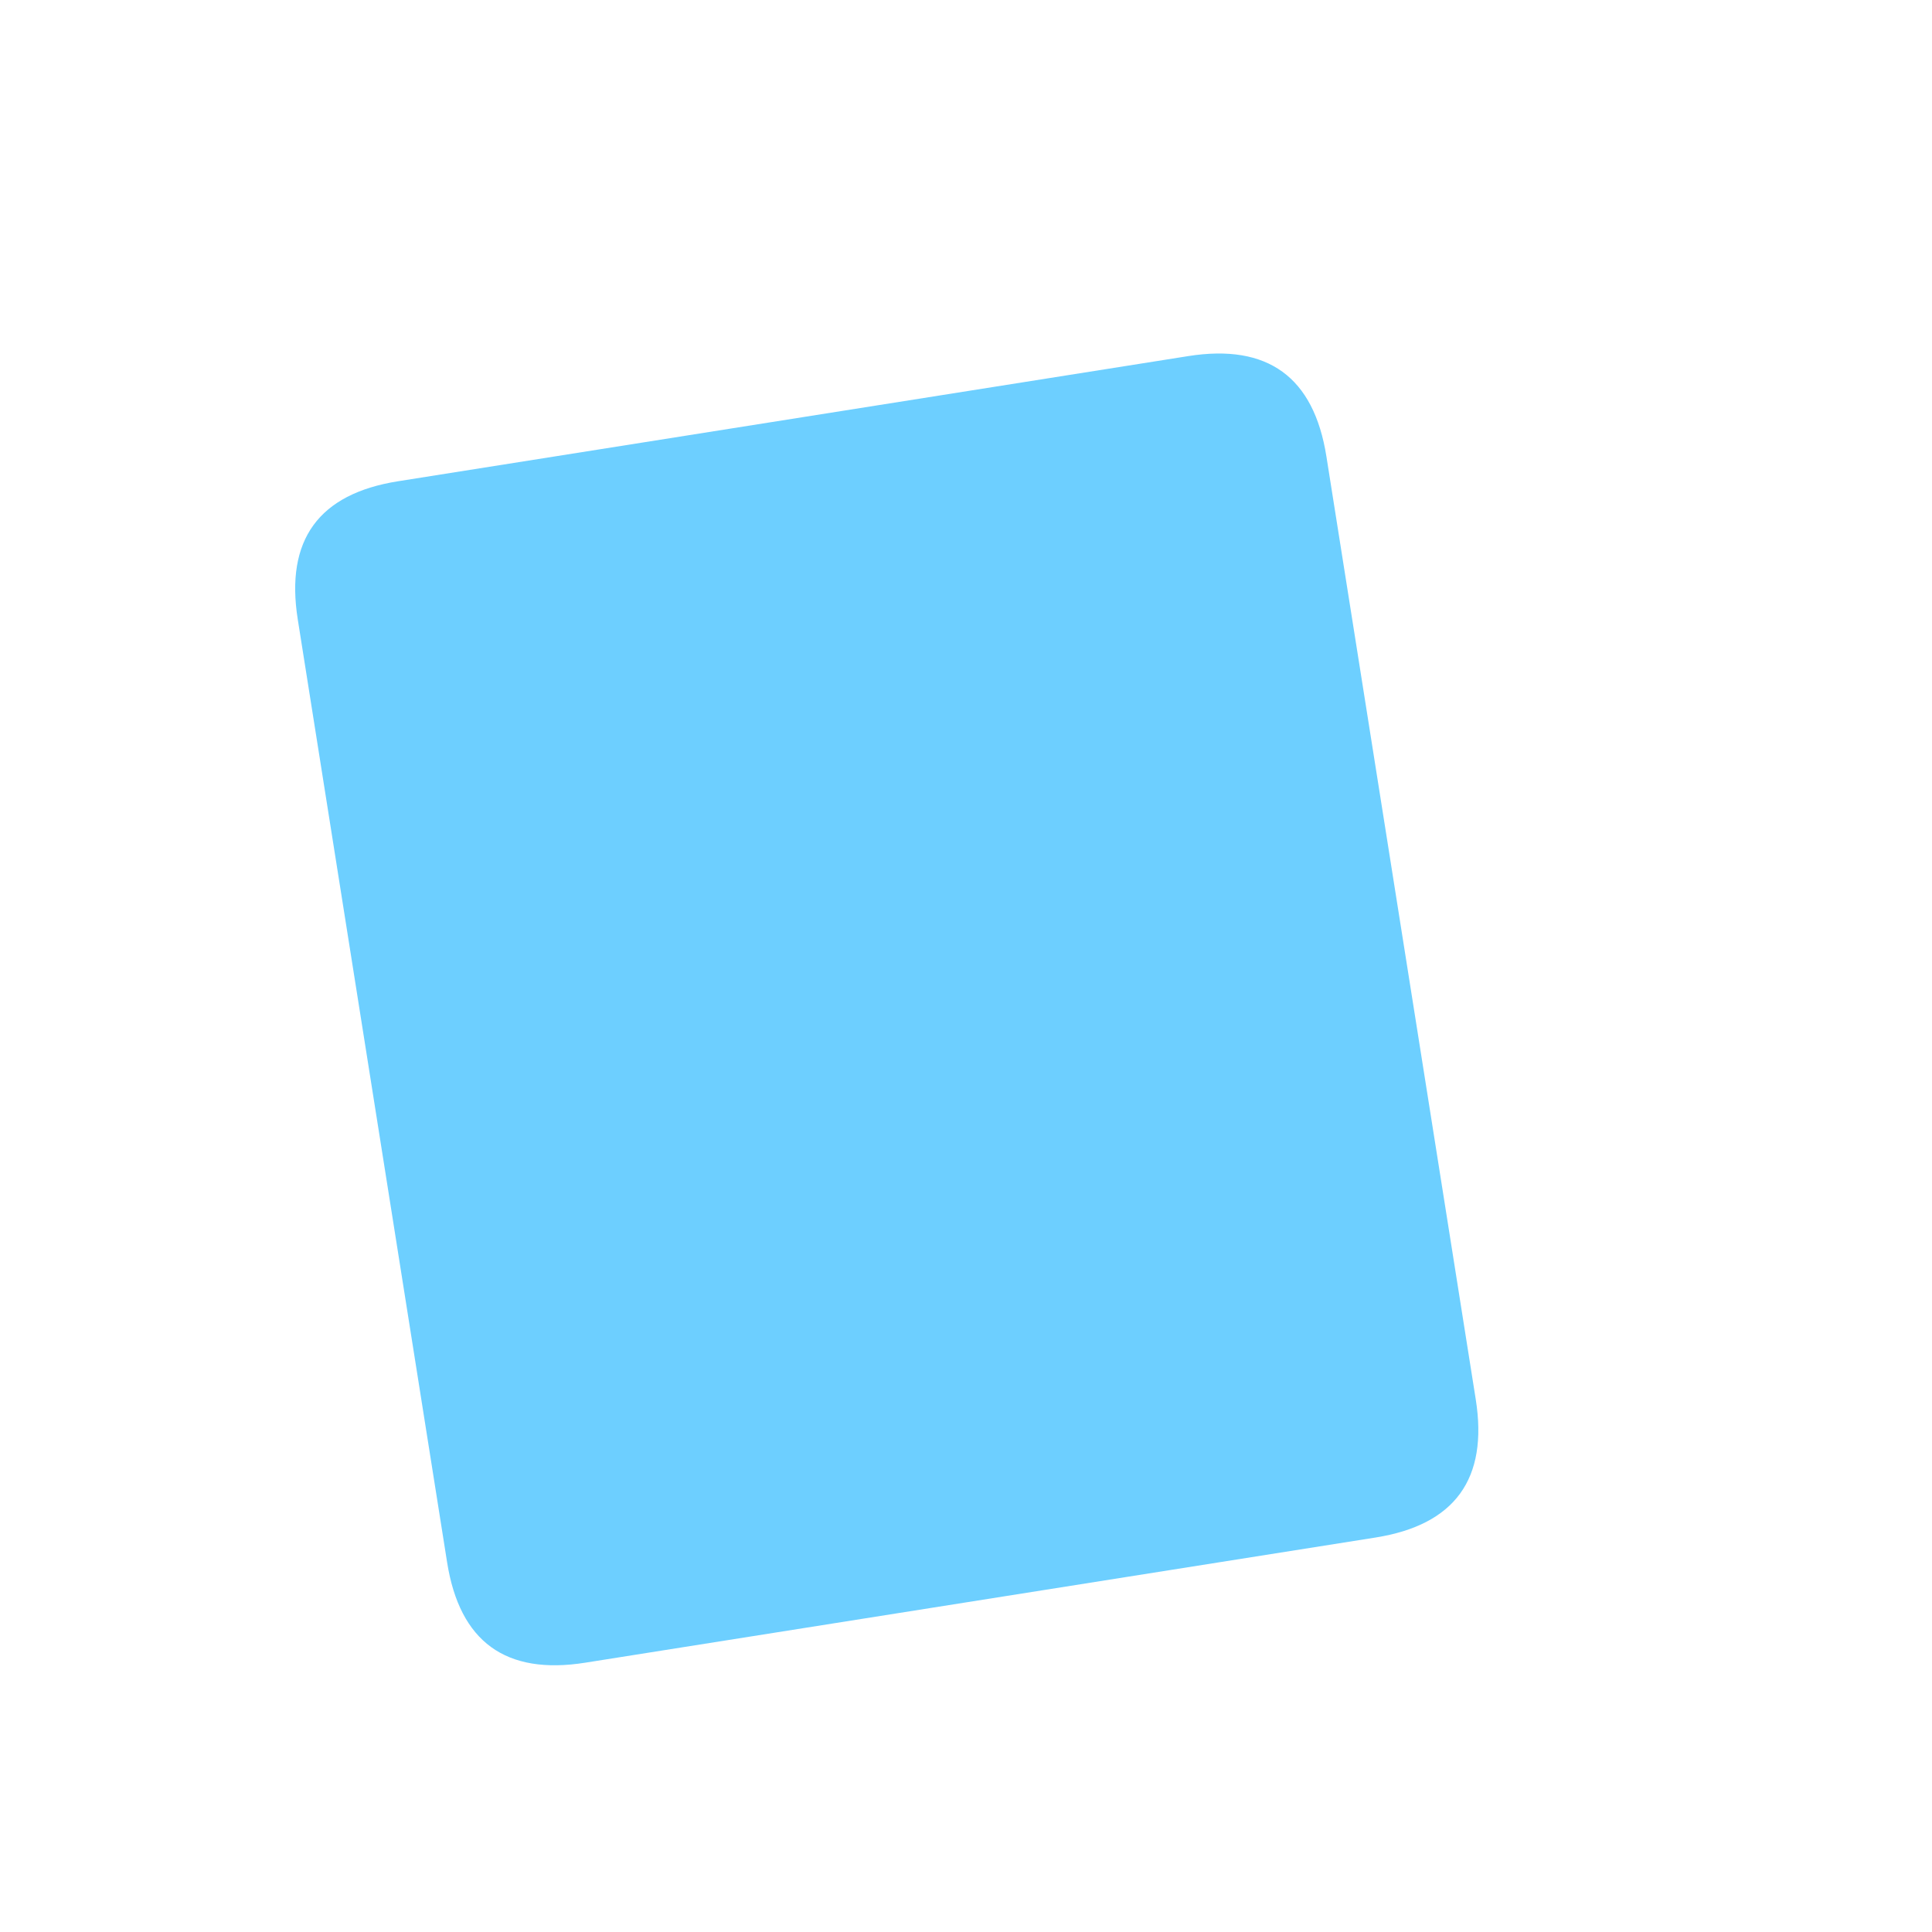
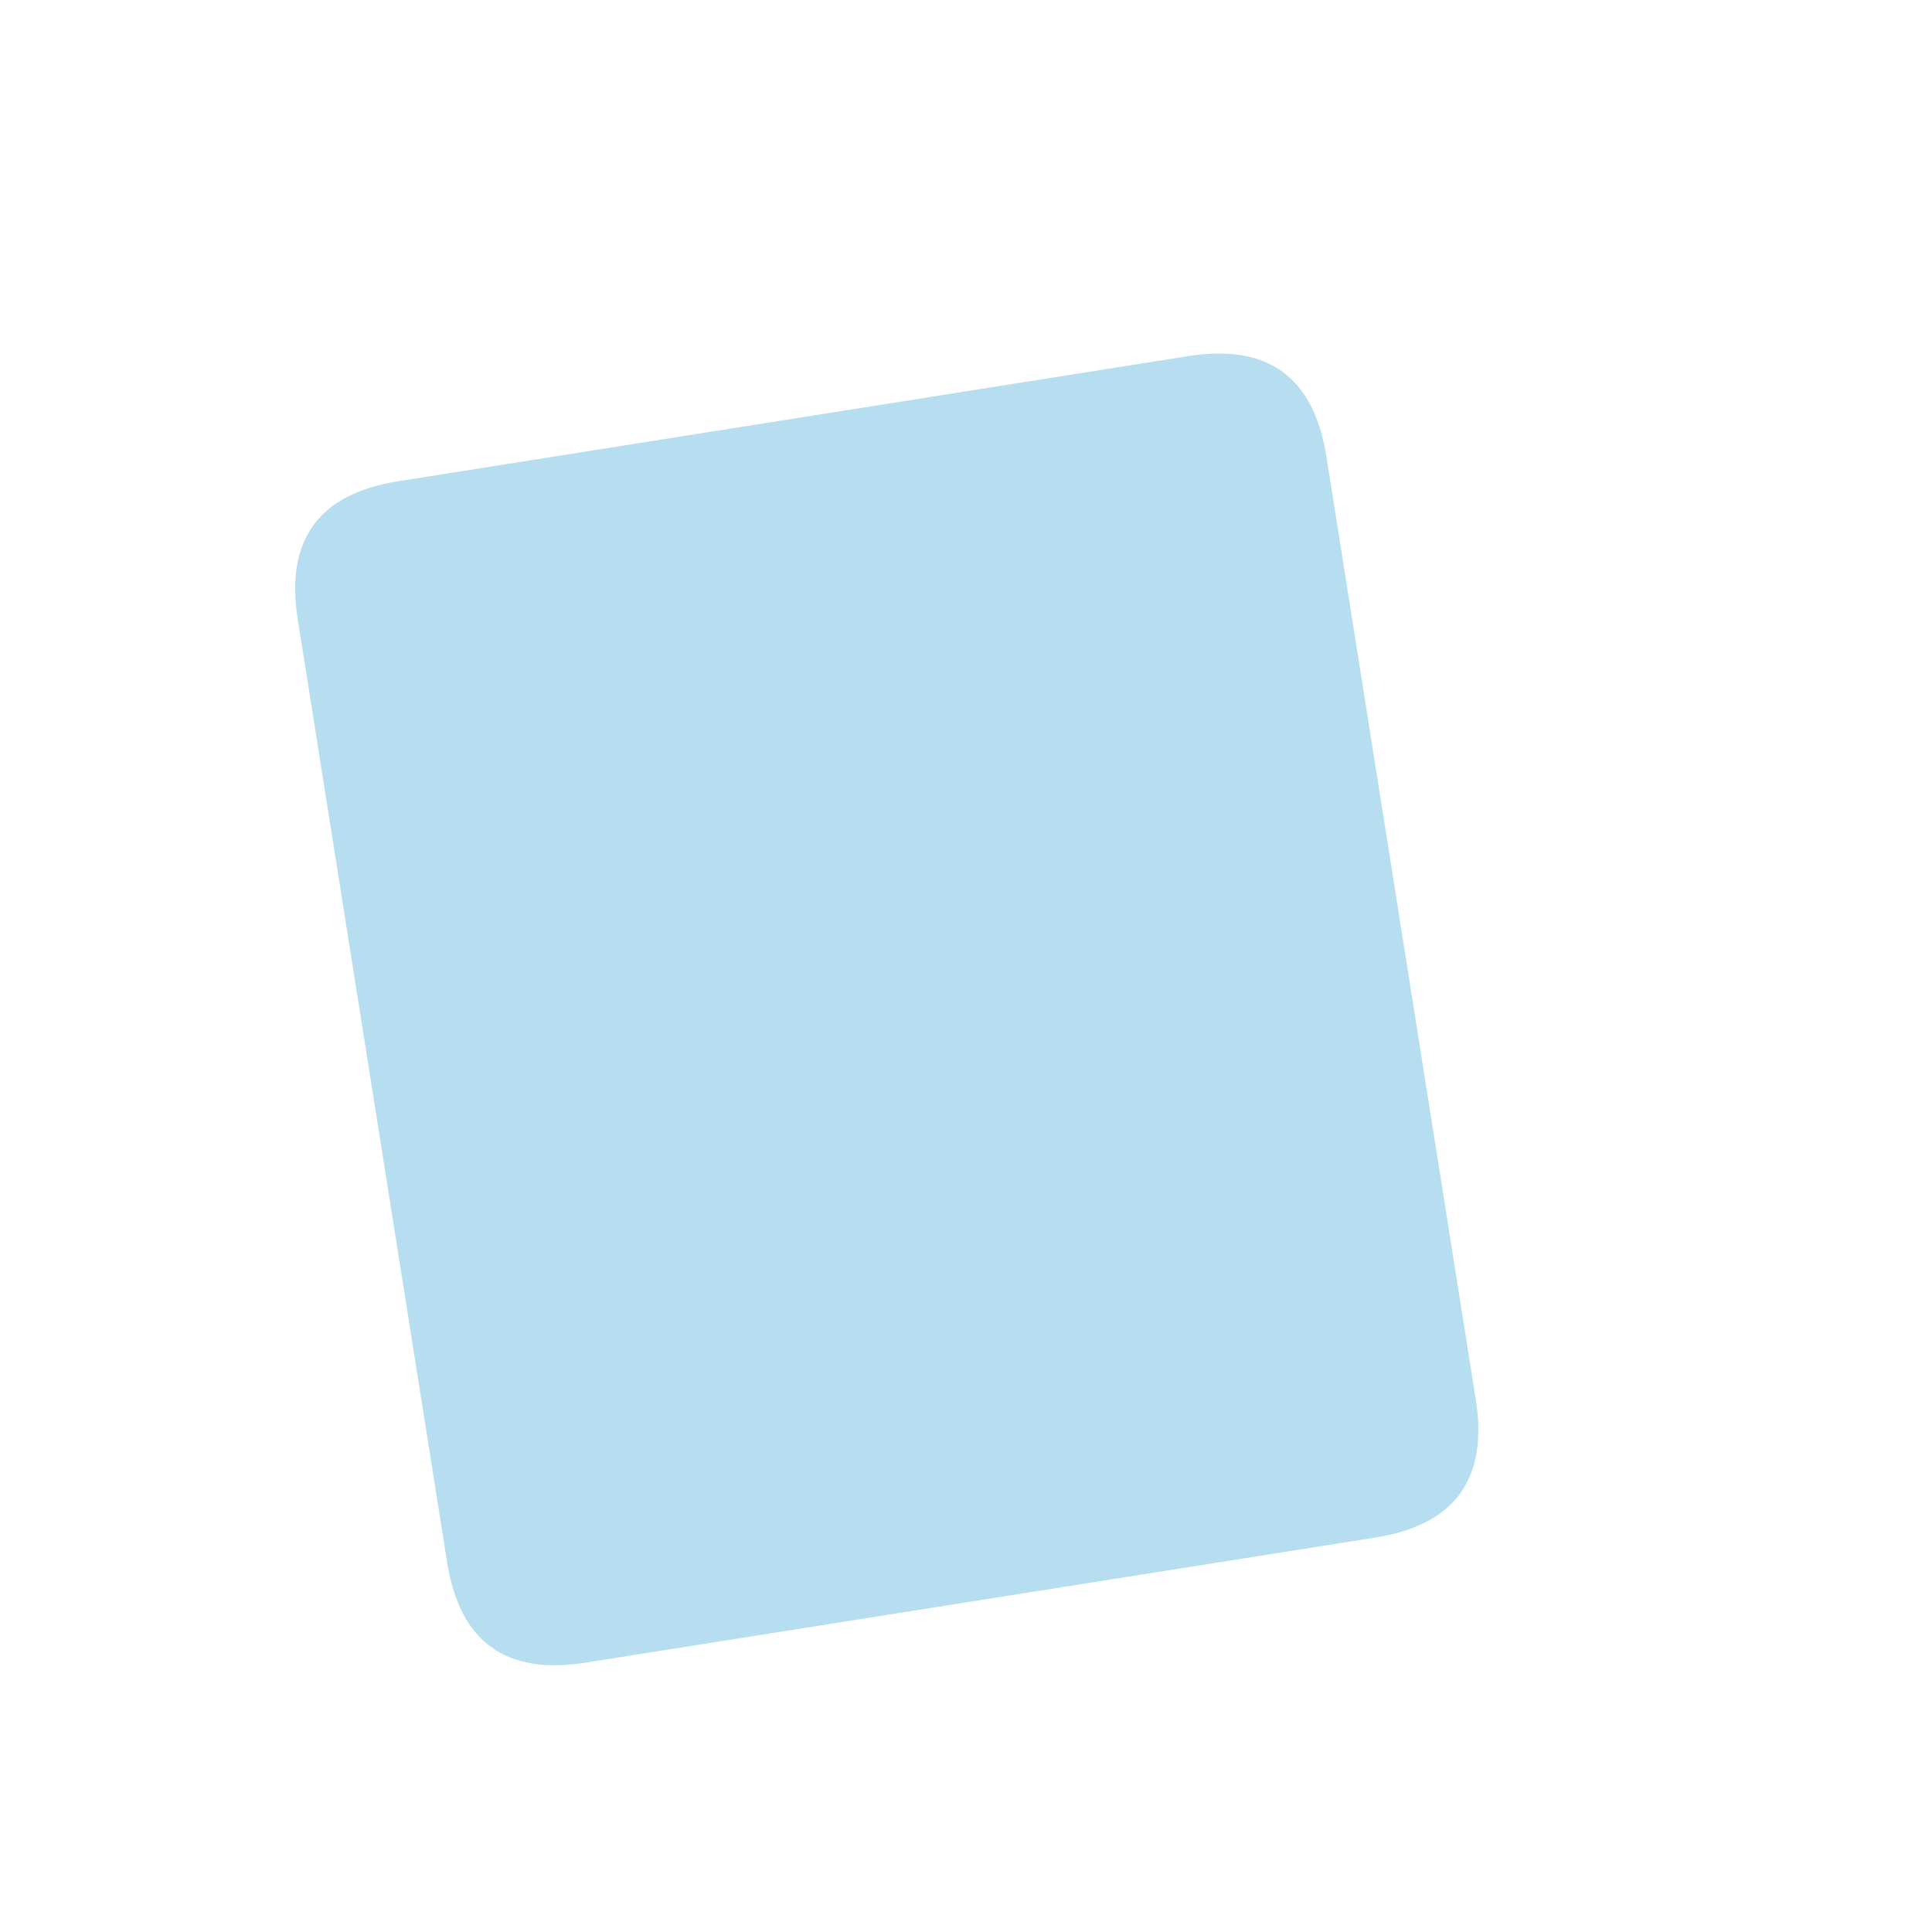
<svg xmlns="http://www.w3.org/2000/svg" width="1024" height="1024" viewBox="0 0 1024 1024">
-   <path fill="#6DCFFF" d="M258 218H682Q746 218 746 282V788Q746 852 682 852H258Q194 852 194 788V282Q194 218 258 218Z" transform="rotate(-9 470 535)" />
+   <path fill="#B7DEF0" d="M258 218H682Q746 218 746 282V788Q746 852 682 852H258Q194 852 194 788V282Q194 218 258 218Z" transform="rotate(-9 470 535)" />
</svg>
